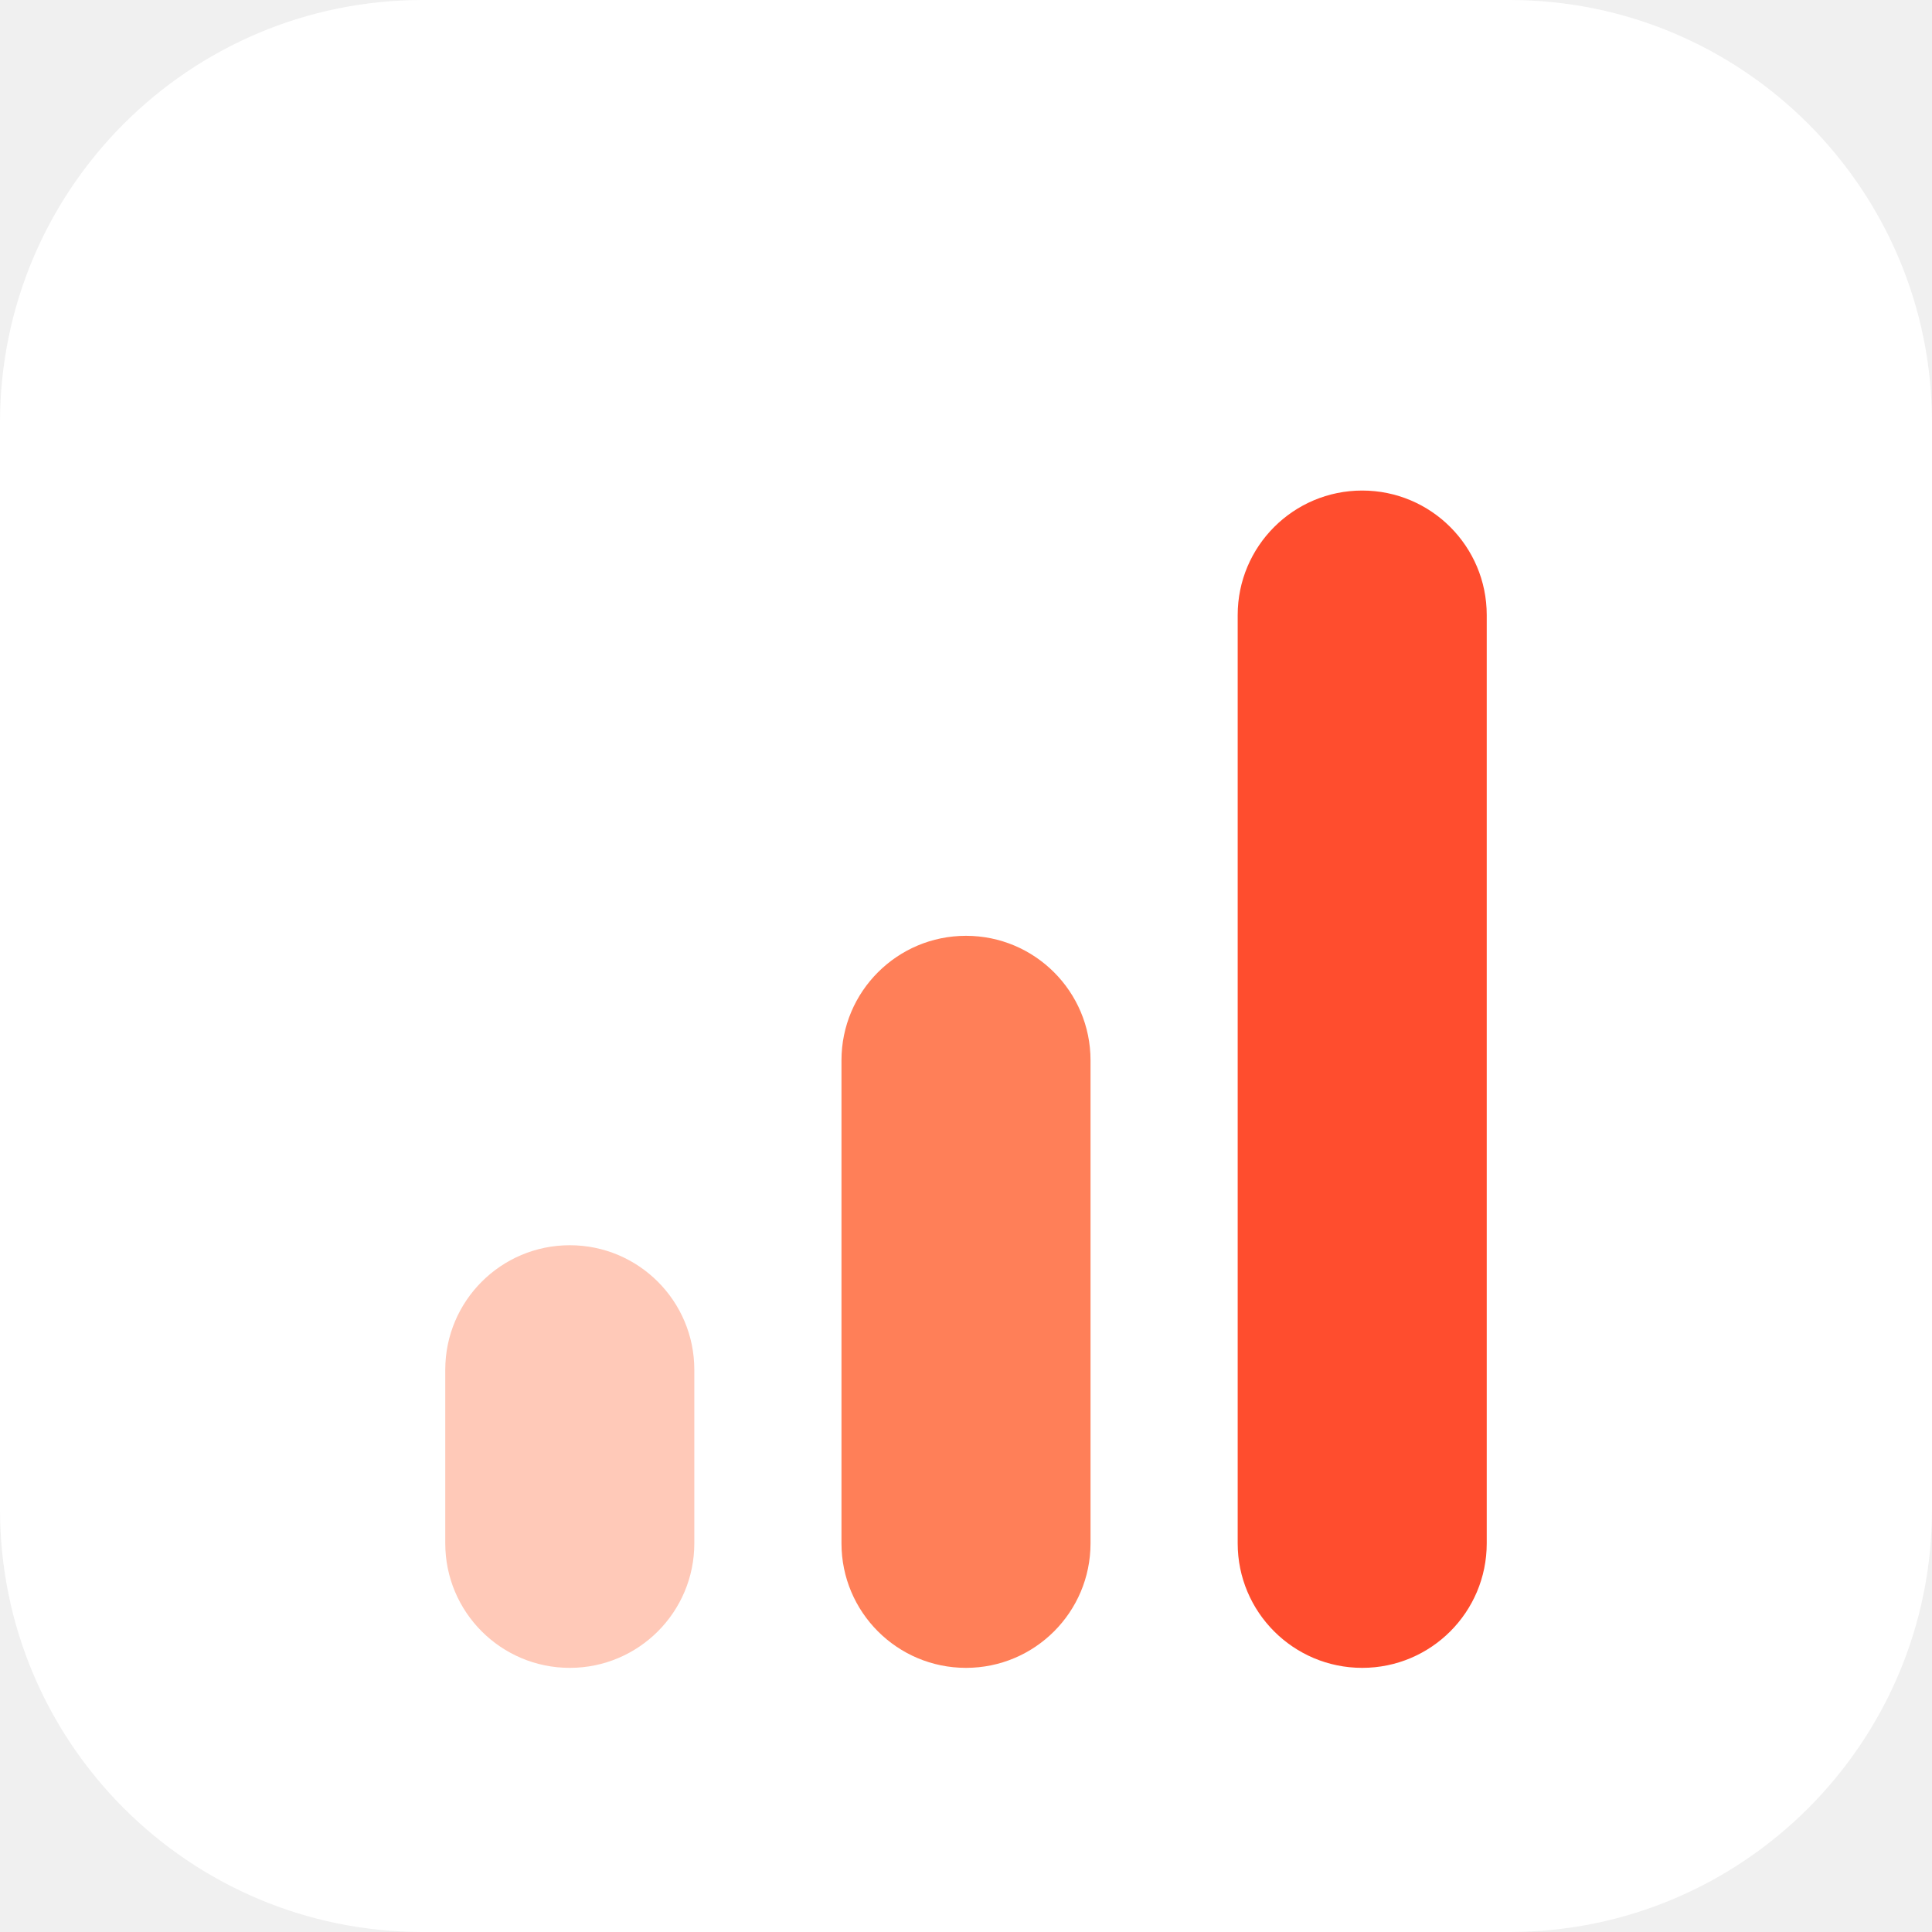
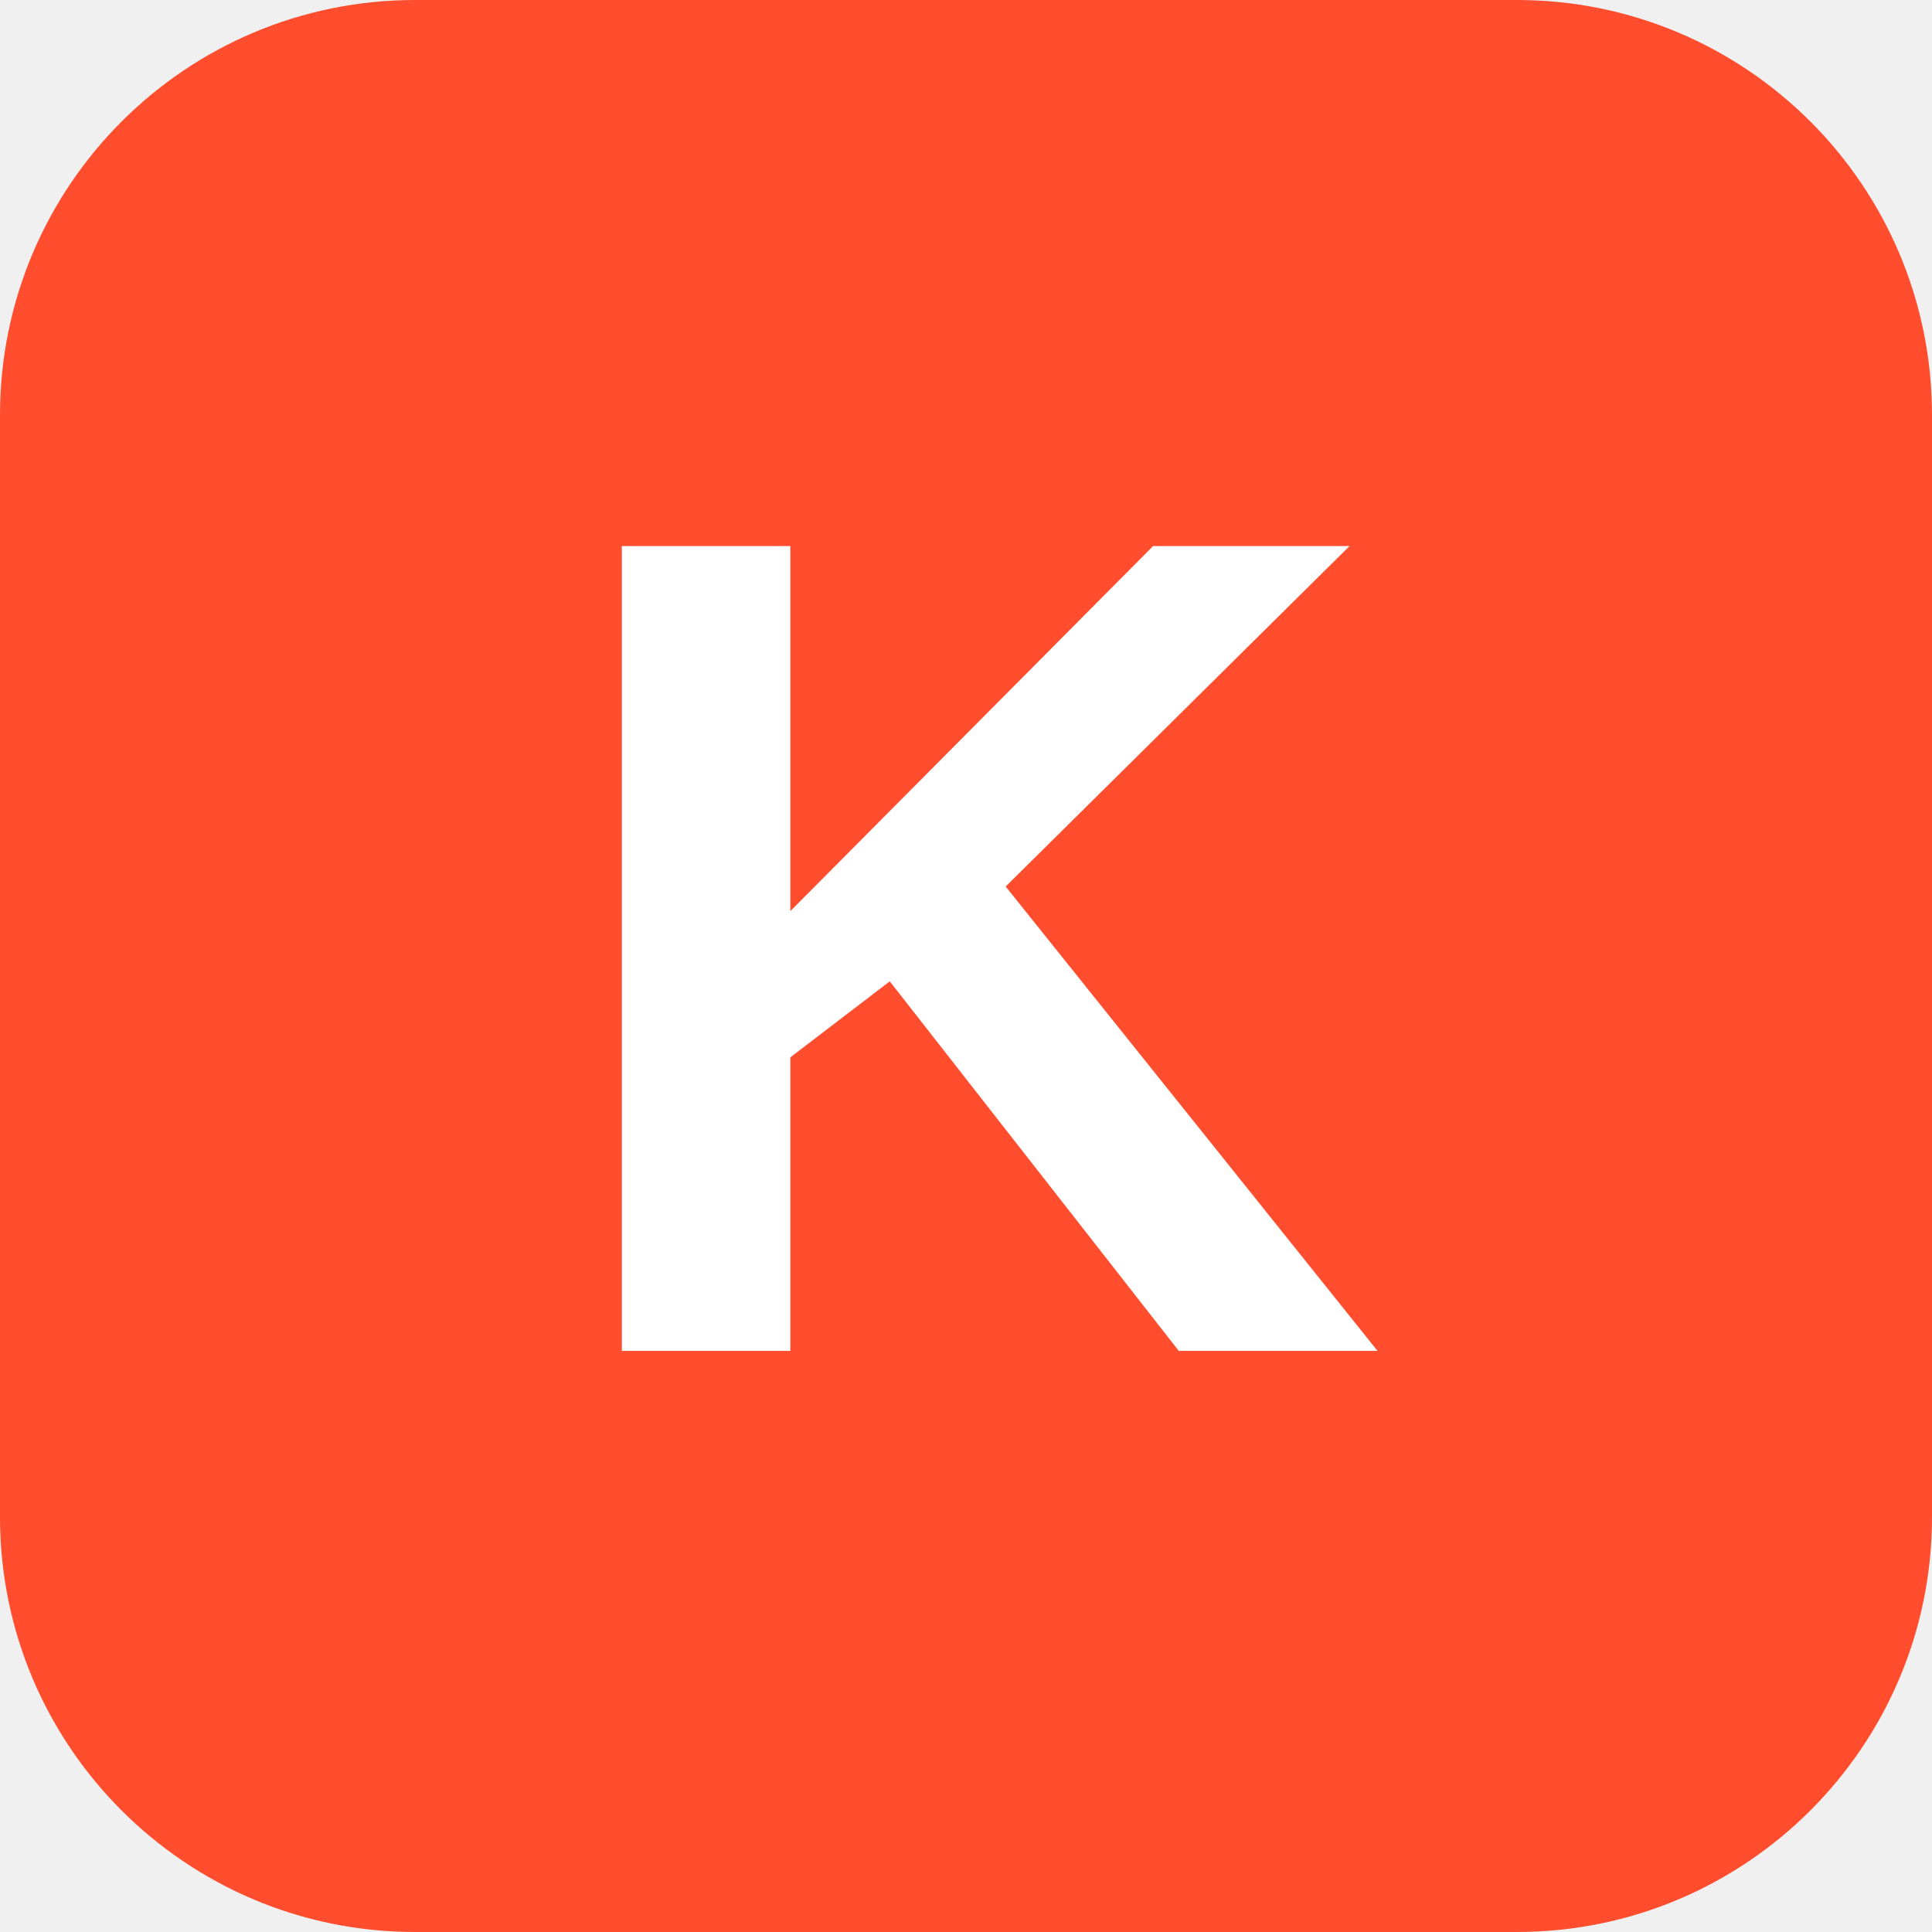
<svg xmlns="http://www.w3.org/2000/svg" width="512" height="512" viewBox="0 0 512 512">
-   <rect width="512" height="512" rx="112" fill="#FFFFFF" />
-   <rect x="118" y="330" width="66" height="112" rx="33" fill="#FFC9B8" />
-   <rect x="223" y="248" width="66" height="194" rx="33" fill="#FF7F58" />
-   <rect x="328" y="130" width="66" height="312" rx="33" fill="#FF4D2E" />
+   <rect width="512" height="512" rx="110" fill="#FF4D2E" />
+   <text x="256" y="358" text-anchor="middle" font-family="'Arial Black', 'Helvetica Neue', Arial, sans-serif" font-weight="900" font-size="310" fill="#ffffff">K</text>
</svg>
